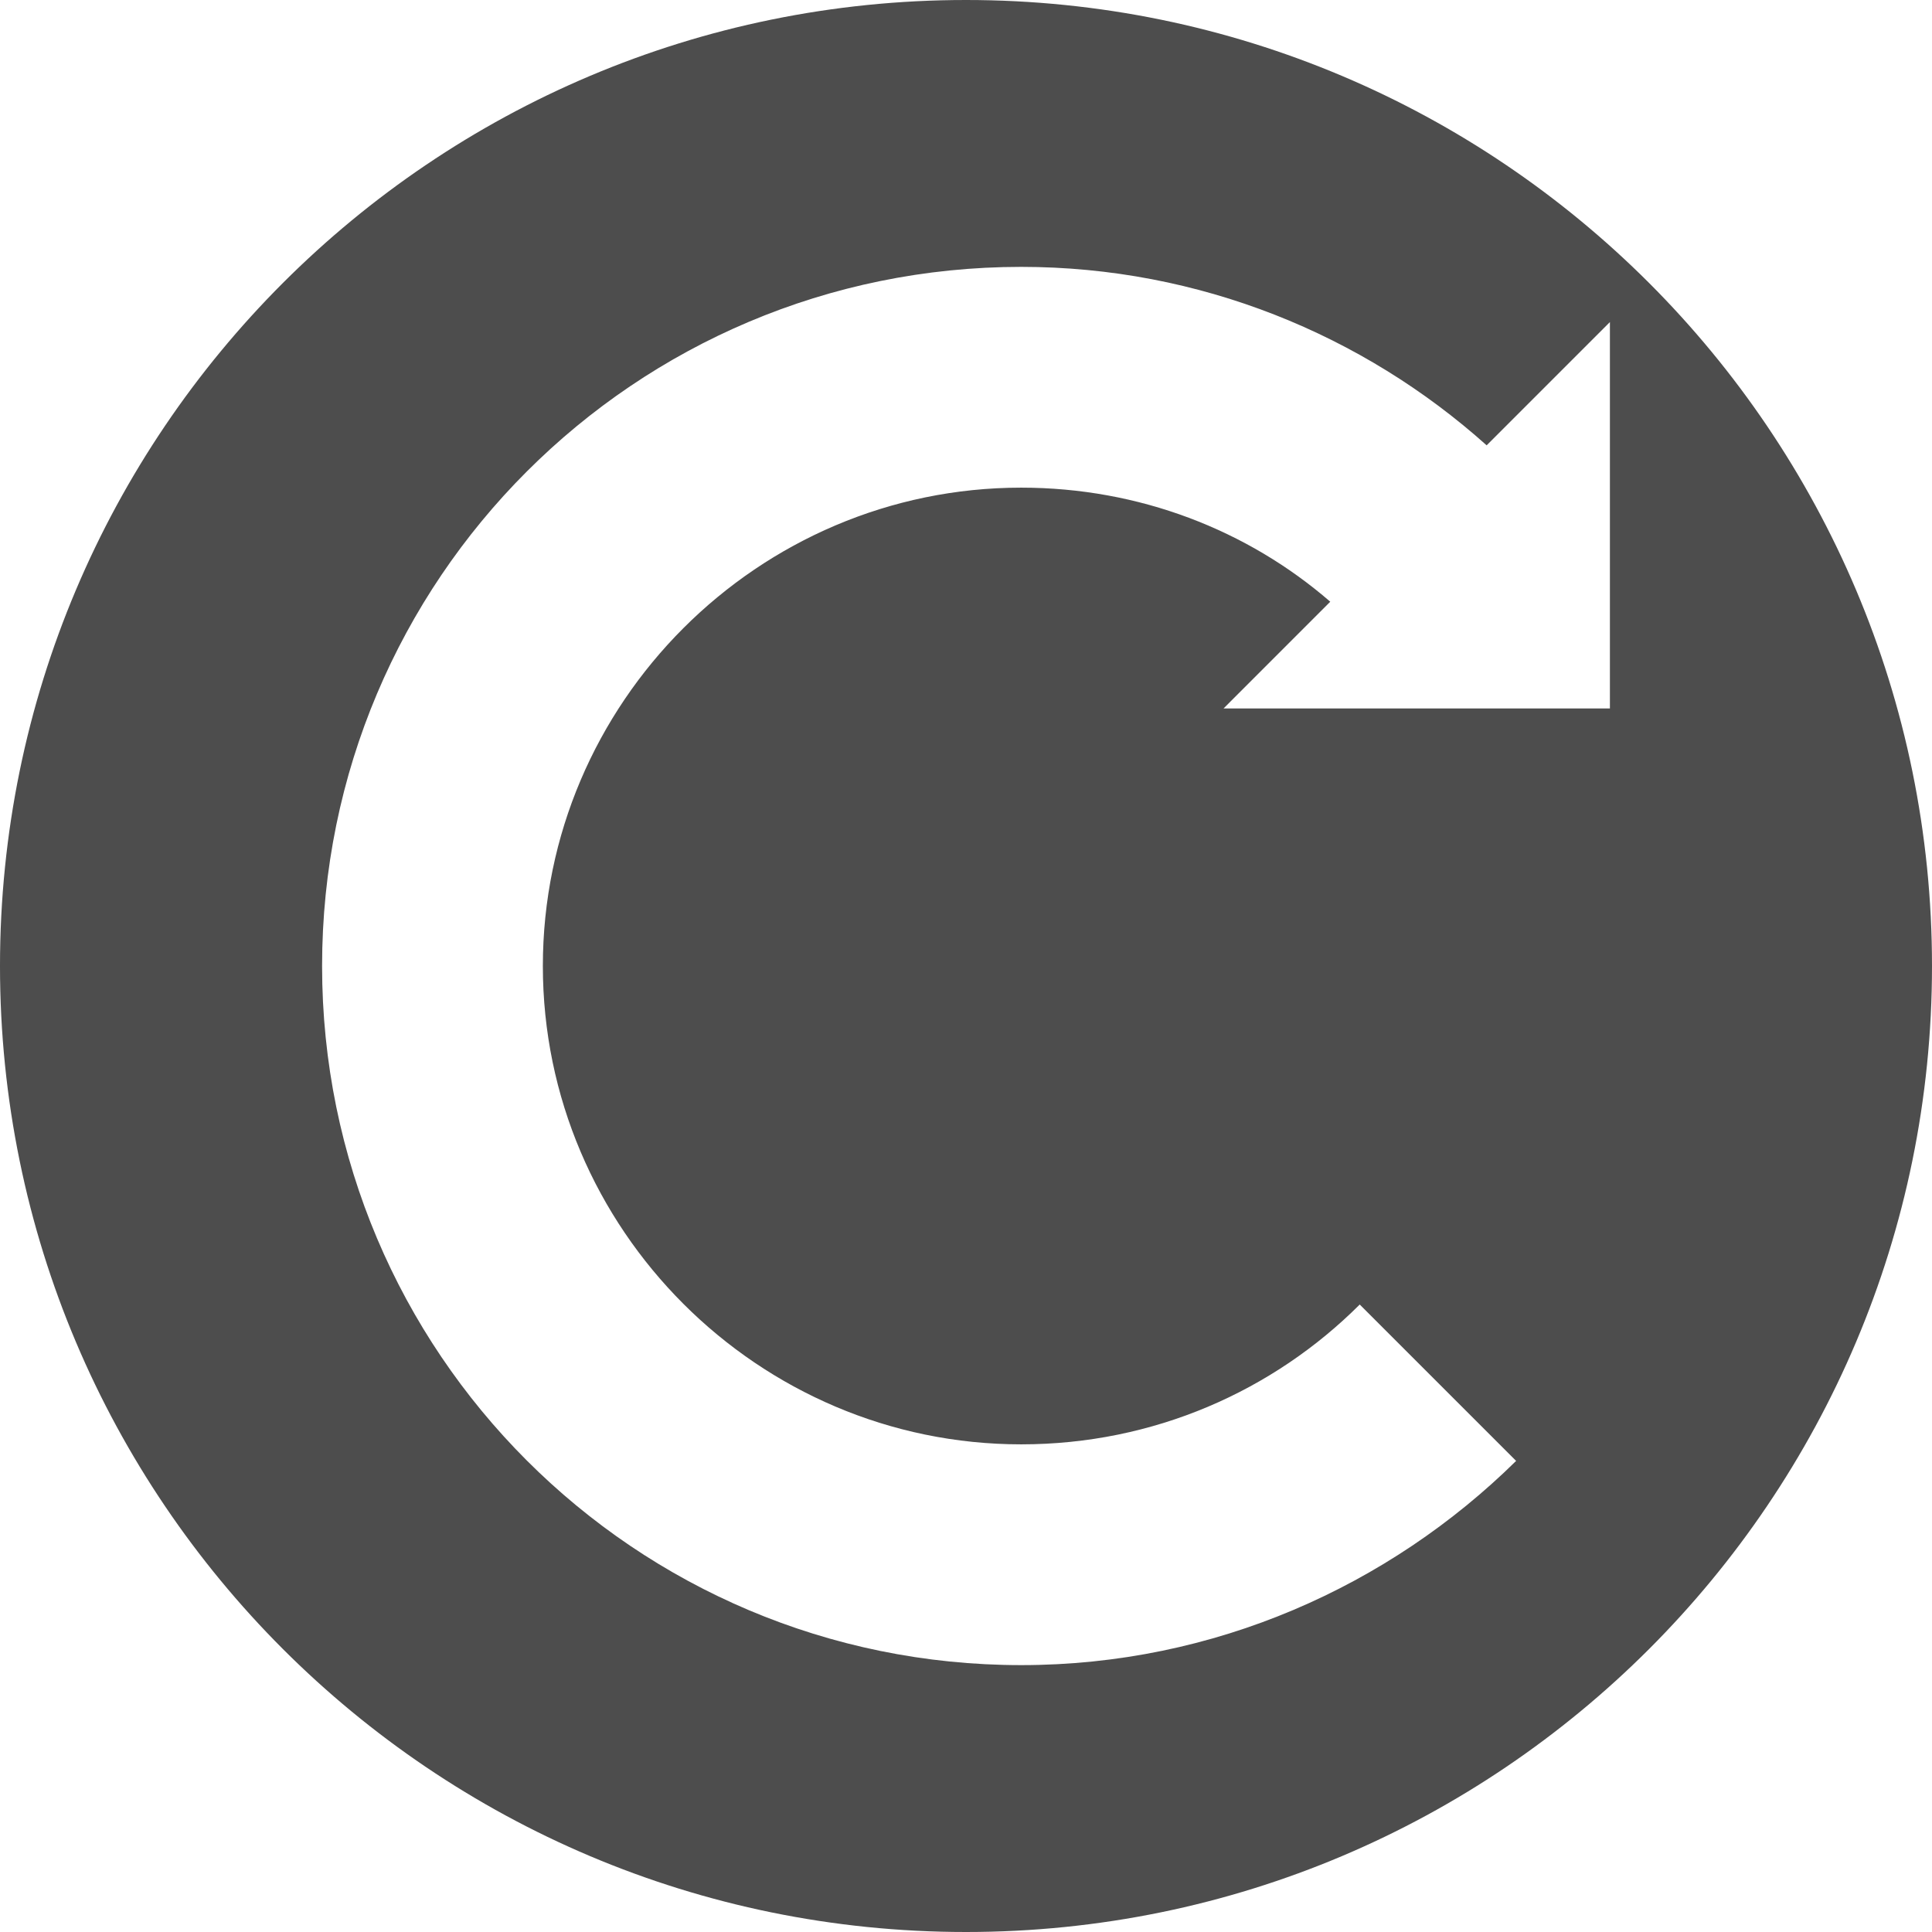
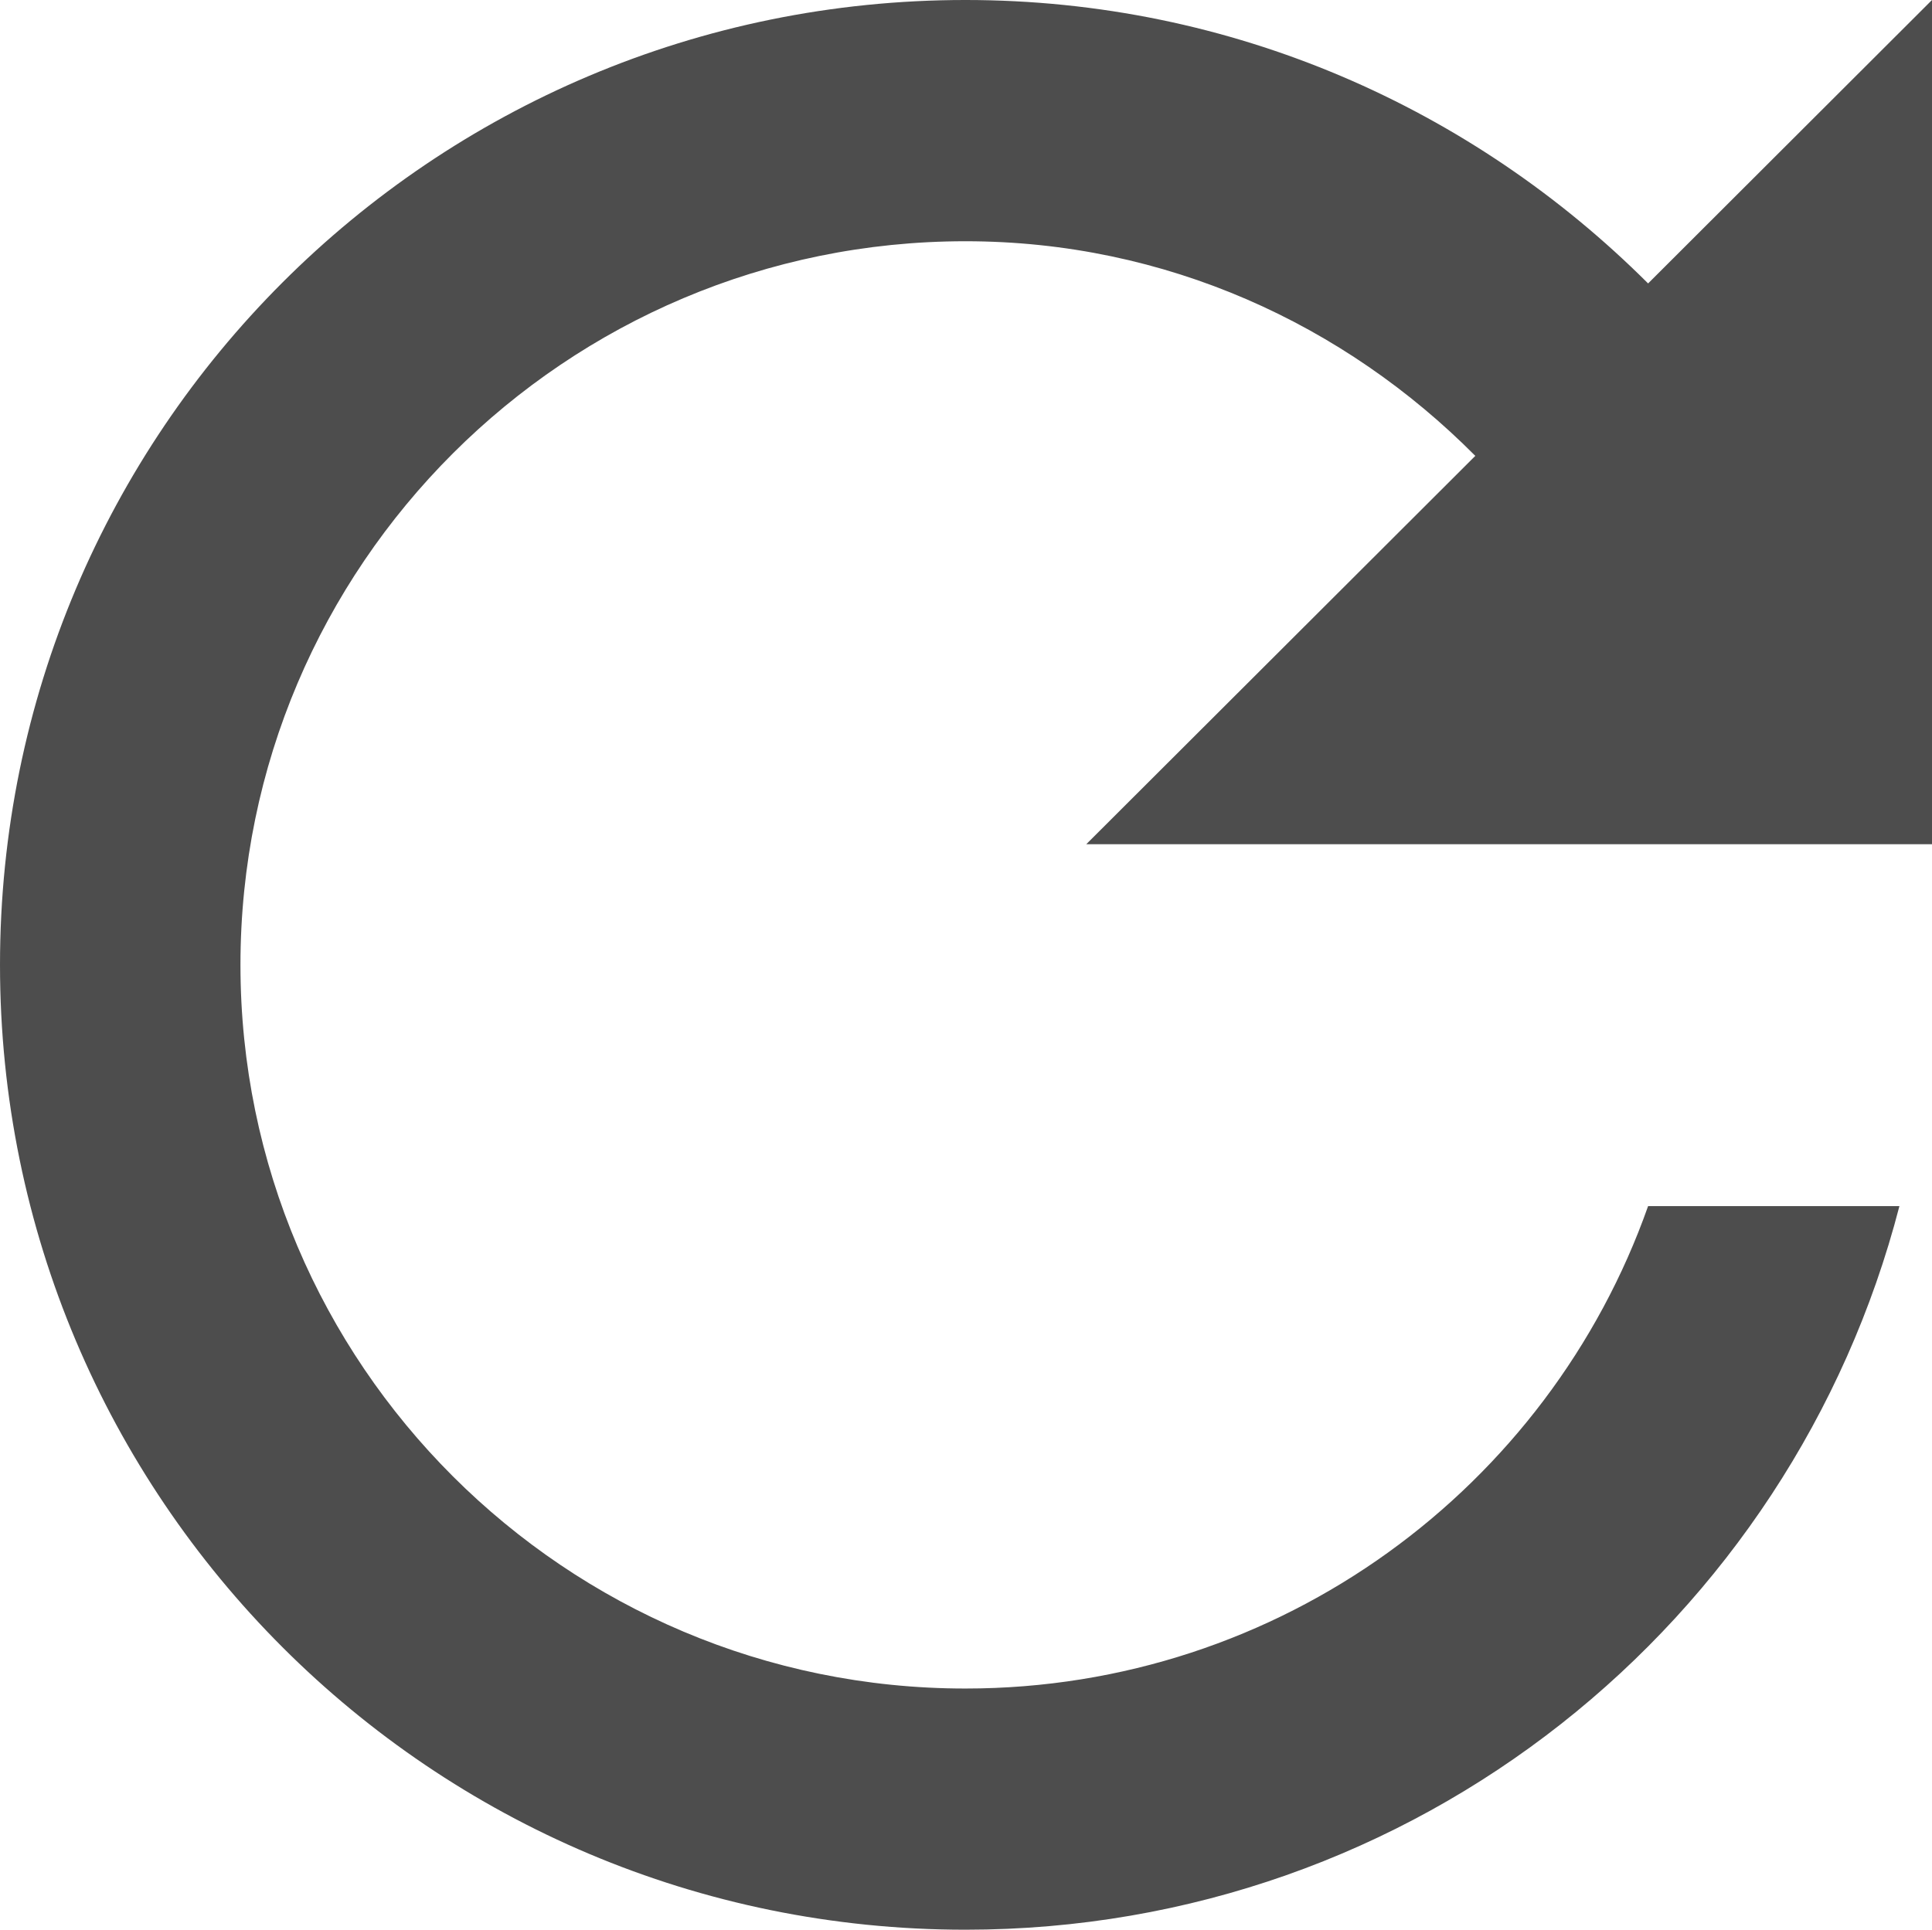
- <svg xmlns="http://www.w3.org/2000/svg" width="22" height="22" overflow="hidden" version="1.1" id="svg11" style="overflow:hidden">
+ <svg xmlns="http://www.w3.org/2000/svg" width="22" height="21.979" overflow="hidden" version="1.1" id="svg11" style="overflow:hidden">
  <defs id="defs5">
    <clipPath id="clip0">
-       <path d="m 1391,762 h 297 v 297 h -297 z" id="path2" style="clip-rule:evenodd;fill-rule:evenodd" />
+       <path d="m 1771,2030 h 297 v 297 h -297 z" id="path2" style="clip-rule:evenodd;fill-rule:evenodd" />
    </clipPath>
  </defs>
-   <g clip-path="url(#clip0)" transform="matrix(0.07457627,0,0,0.07457627,-103.8102,-56.90169)" id="g9">
-     <path d="m 1547.93,803.749 c -59,0 -106.75,47.757 -106.75,106.751 0,58.994 47.75,106.75 106.75,106.75 29.49,0 56.18,-12.08 75.57,-31.182 l -23.88,-23.878 c -13.21,13.203 -31.47,21.35 -51.69,21.35 -40.17,0 -73.04,-32.868 -73.04,-73.04 0,-40.172 32.87,-73.04 73.04,-73.04 17.98,0 34.55,6.461 47.19,17.417 l -16.29,16.294 h 58.99 V 812.177 L 1619,830.999 c -18.82,-16.855 -43.82,-27.25 -71.07,-27.25 z M 1539.5,763 c 81.46,0 147.5,66.038 147.5,147.5 0,81.462 -66.04,147.5 -147.5,147.5 -81.46,0 -147.5,-66.038 -147.5,-147.5 0,-81.462 66.04,-147.5 147.5,-147.5 z" id="path7" style="fill:#4d4d4d;fill-rule:evenodd" />
+   <g clip-path="url(#clip0)" transform="matrix(0.07450555,0,0,0.07450555,-132.0238,-151.3208)" id="g9">
+     <path d="m 2023.89,2074.33 c -26.78,-26.74 -63.53,-43.33 -104.34,-43.33 -81.62,0 -147.55,66.01 -147.55,147.5 0,81.49 65.93,147.5 147.55,147.5 68.88,0 126.31,-47.02 142.75,-110.62 h -38.41 c -15.15,42.95 -56.14,73.75 -104.34,73.75 -61.13,0 -110.8,-49.6 -110.8,-110.63 0,-61.03 49.67,-110.62 110.8,-110.62 30.65,0 57.98,12.72 77.93,32.81 l -59.46,59.37 h 129.26 V 2031 Z" id="path7" style="fill:#4d4d4d;fill-rule:evenodd" />
  </g>
</svg>
